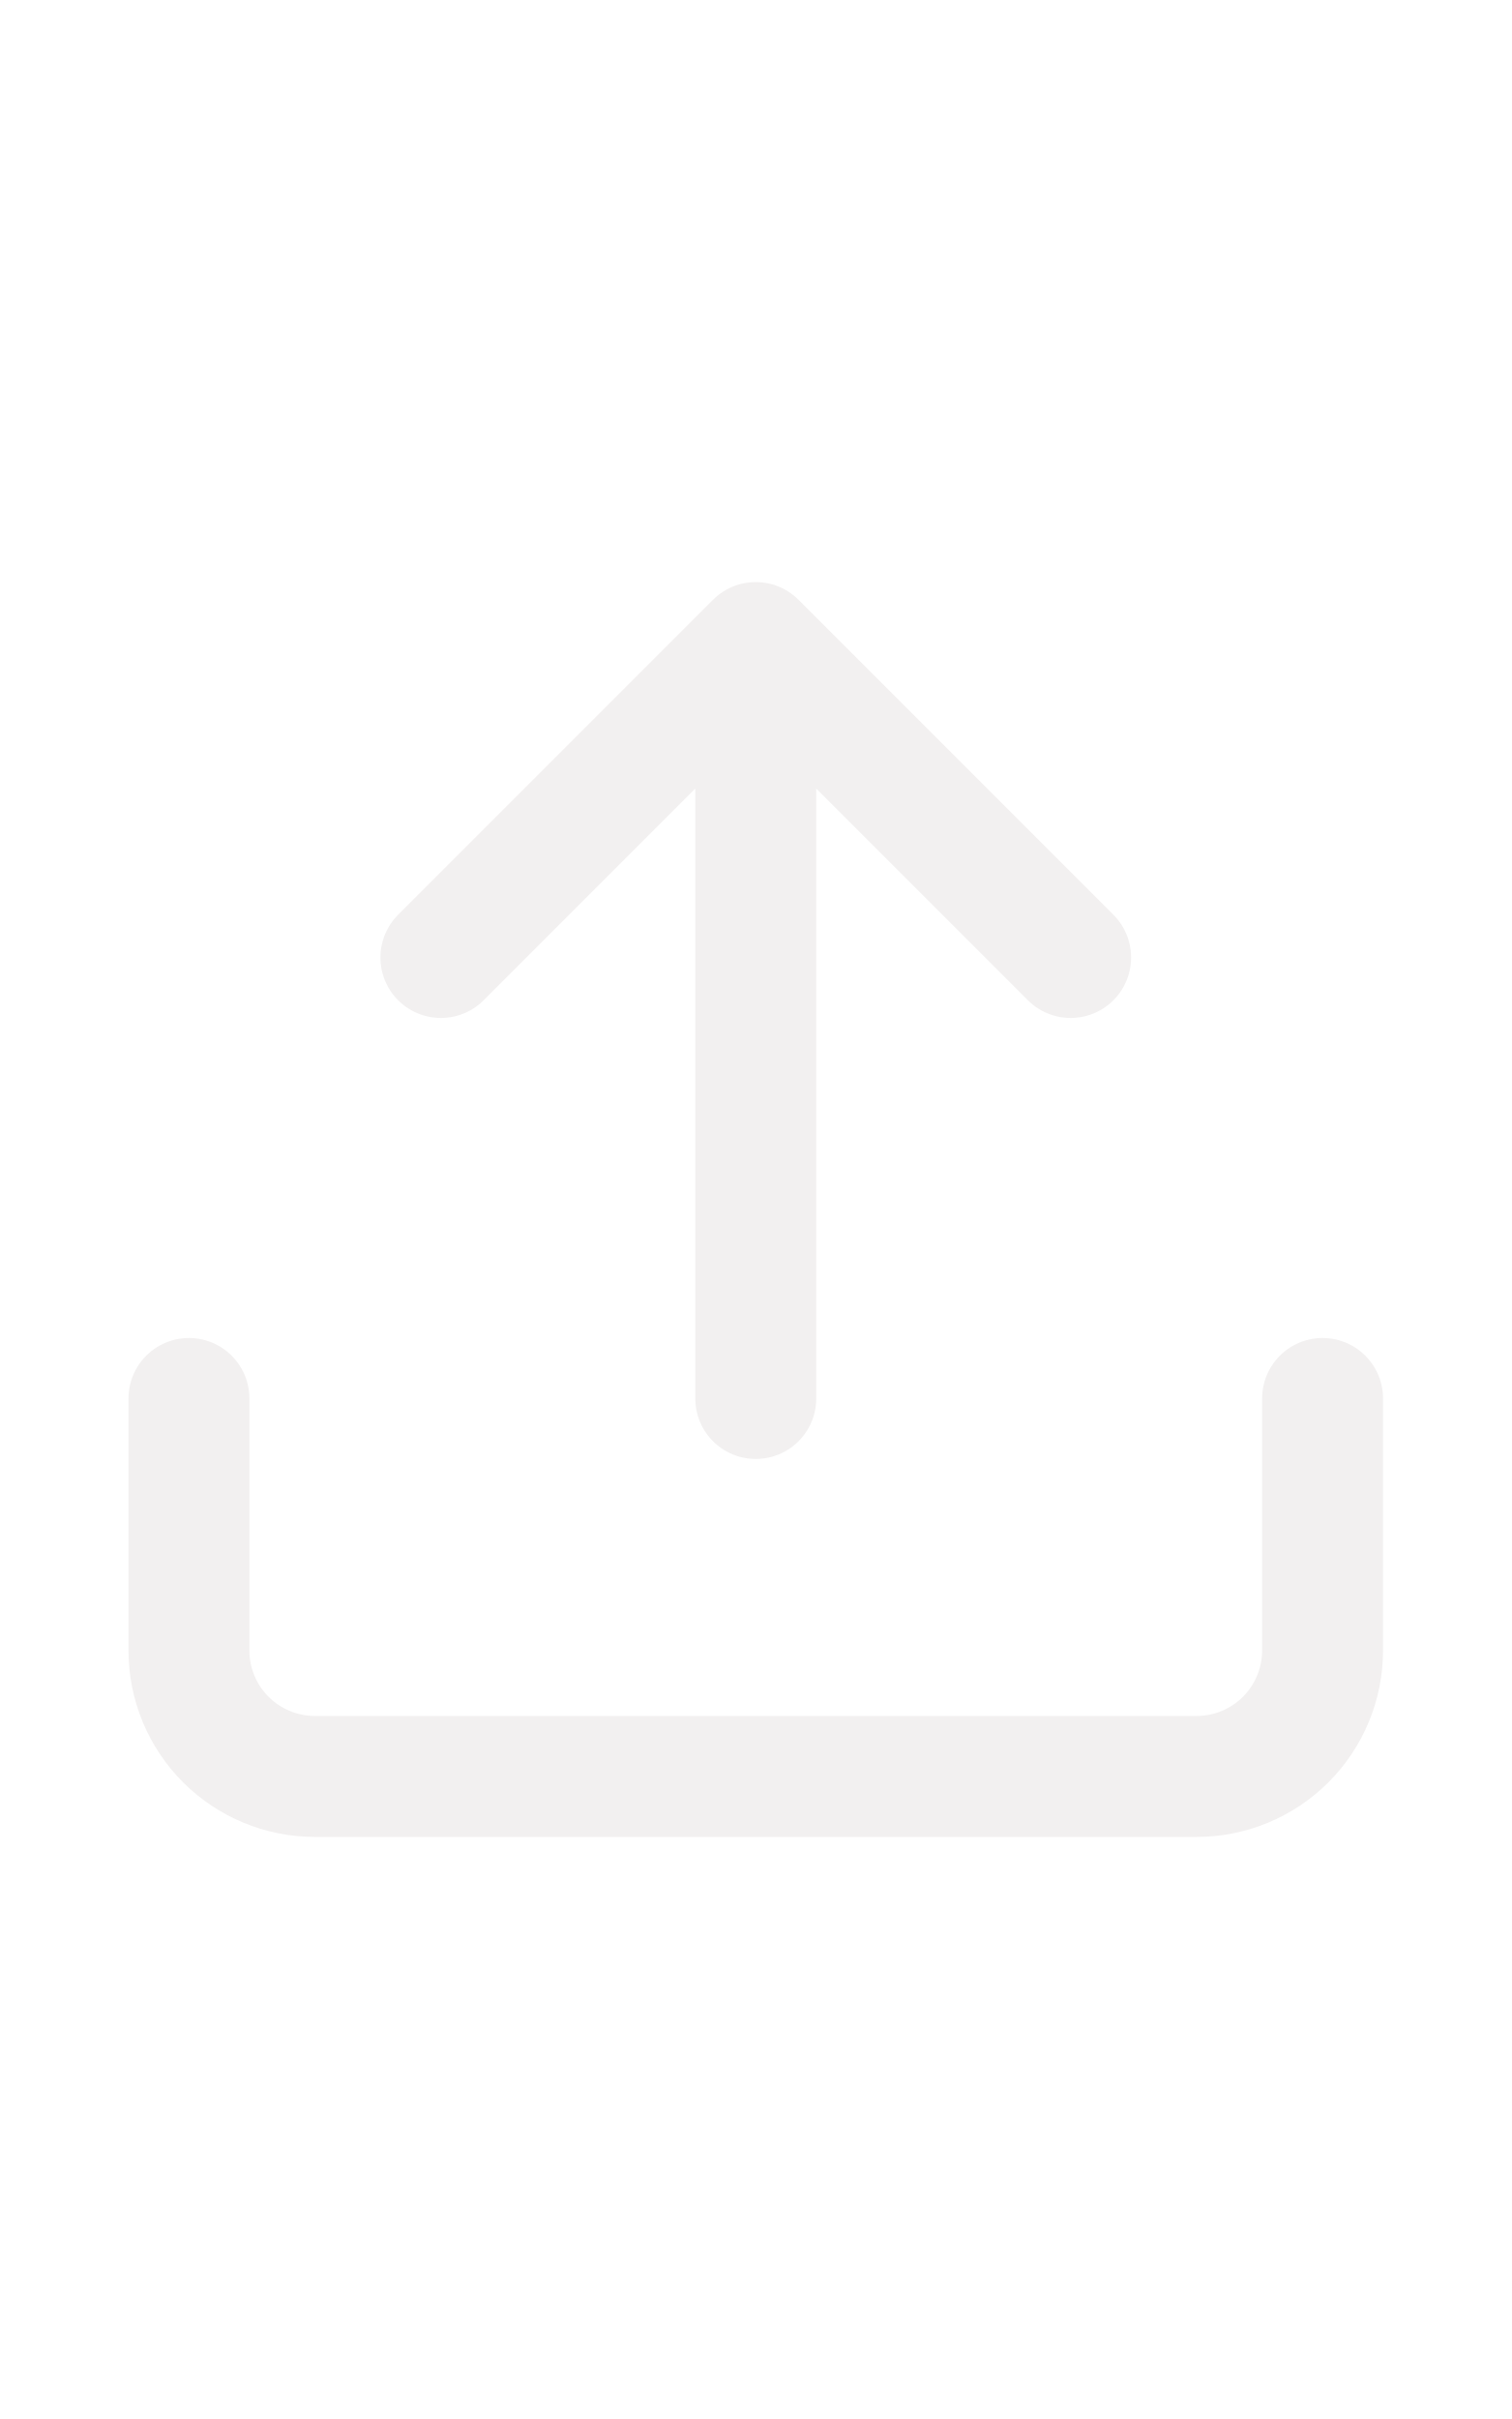
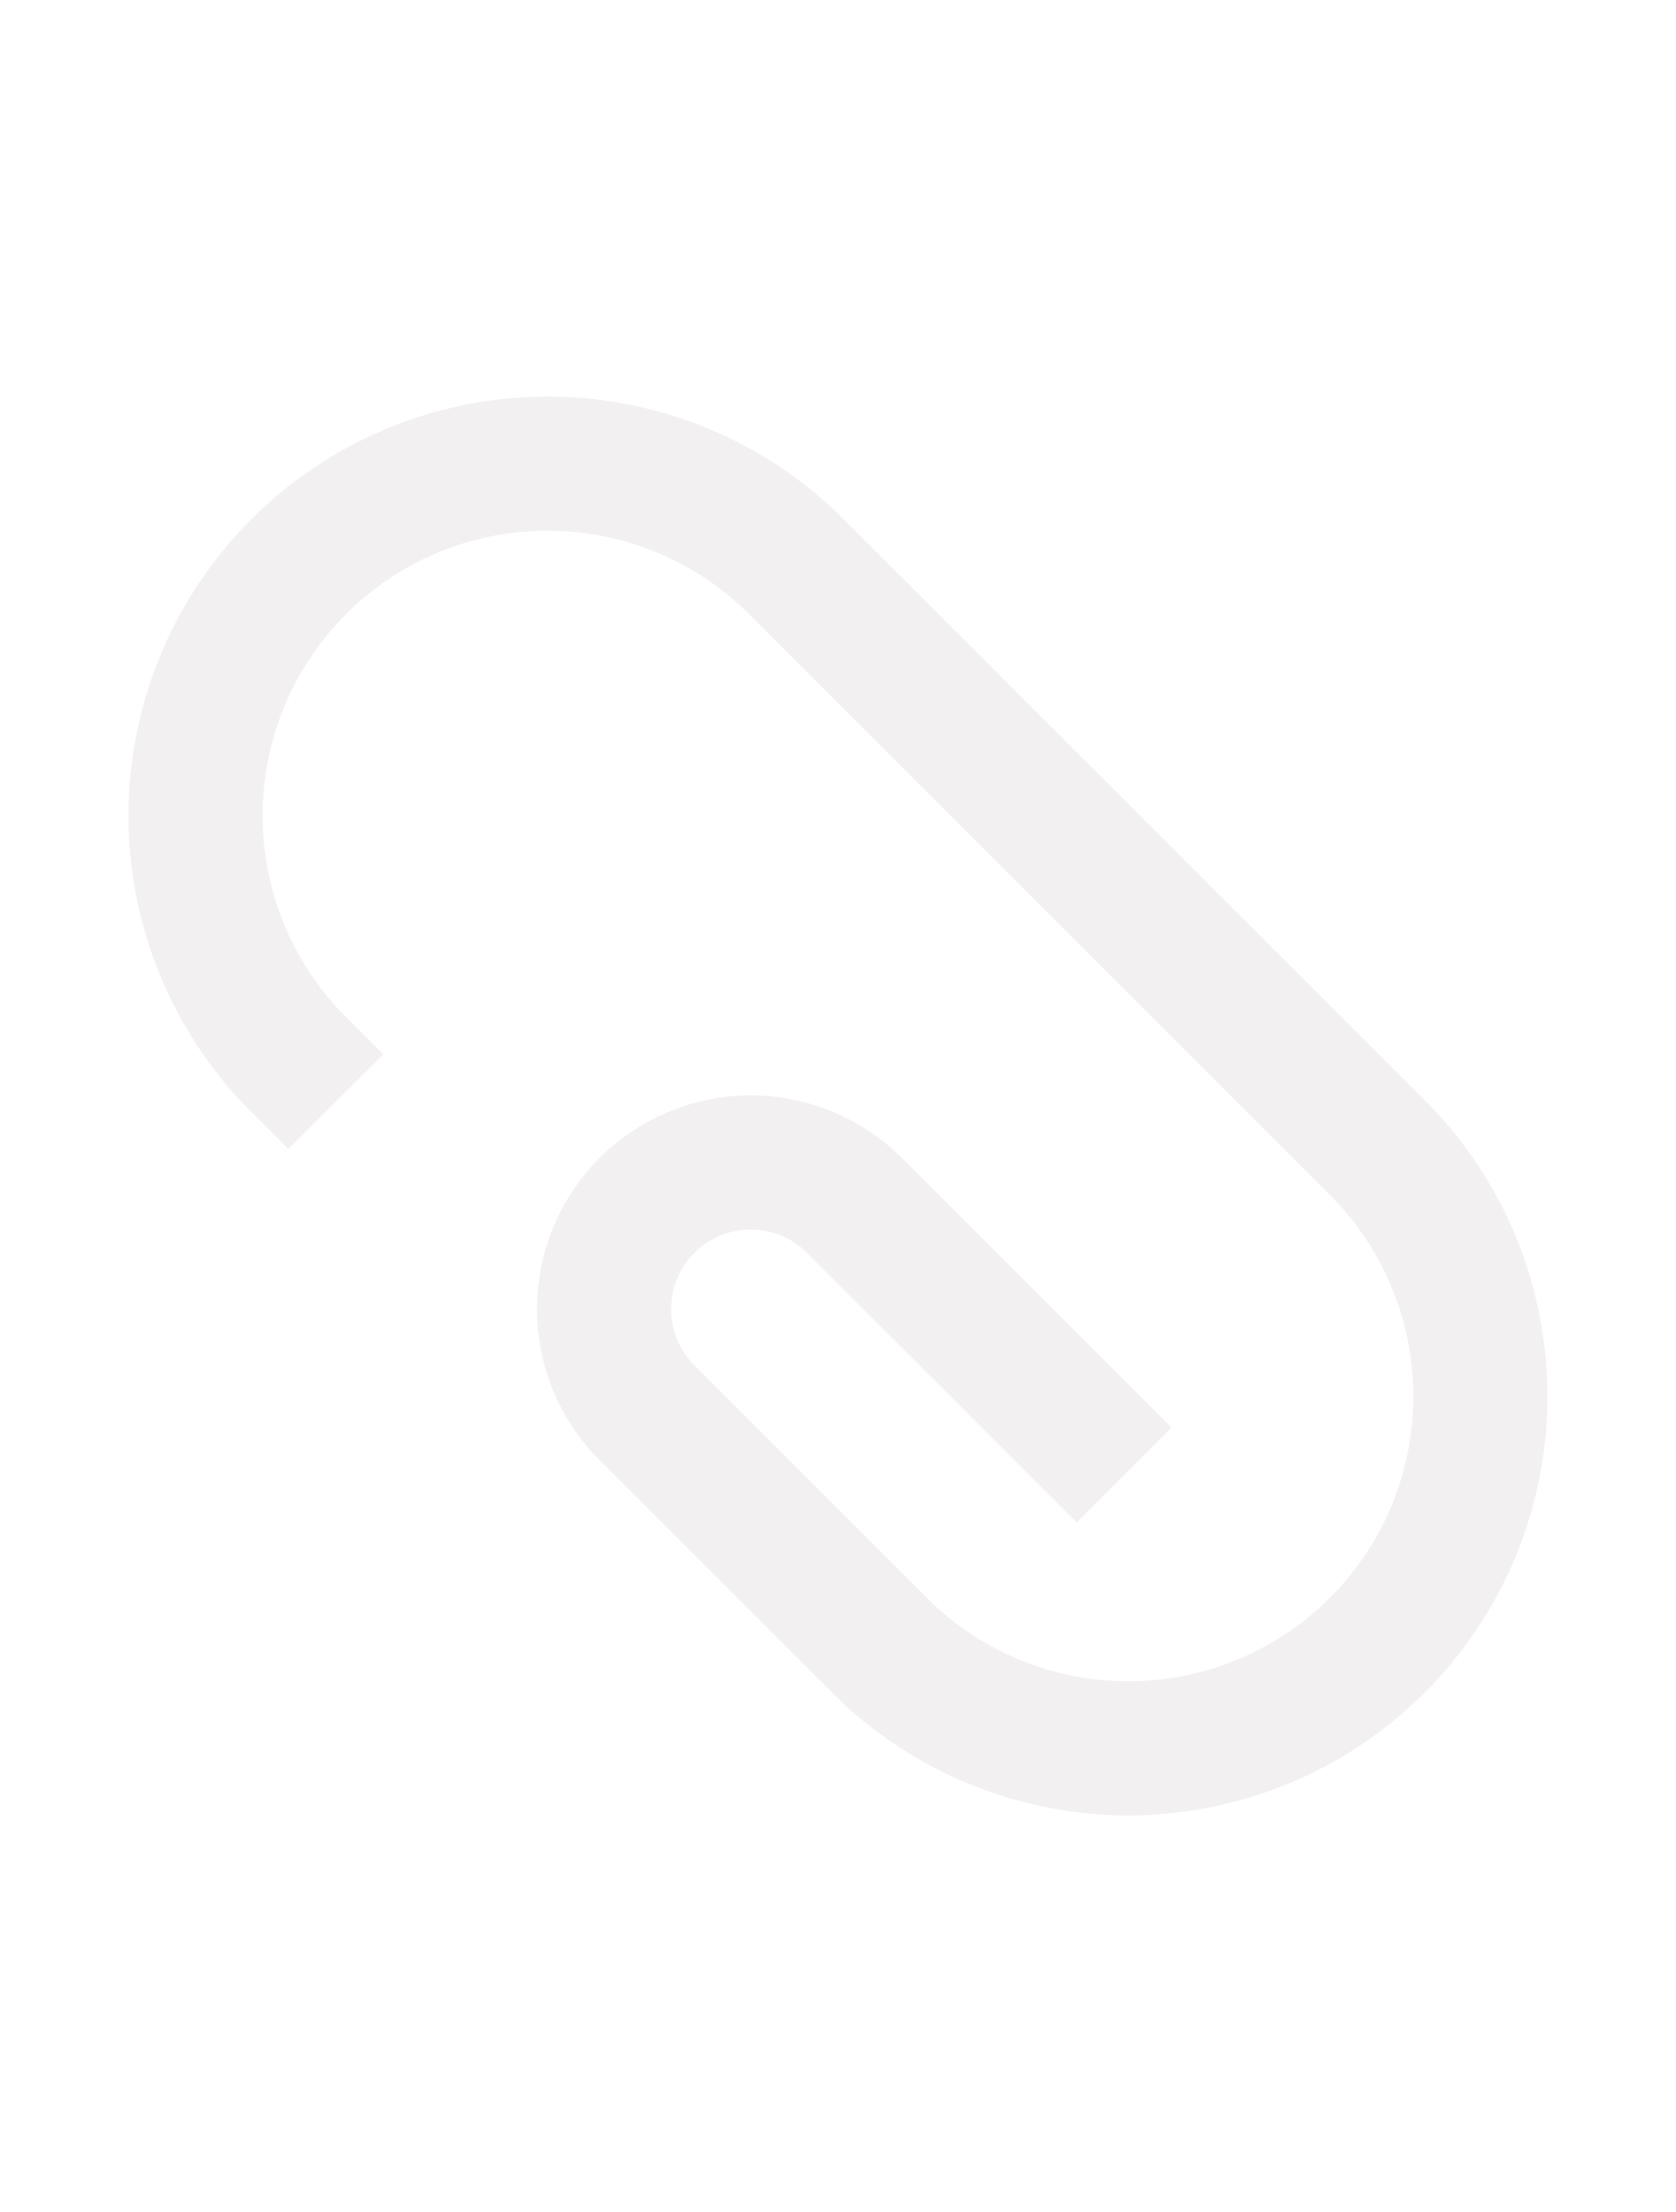
- <svg xmlns="http://www.w3.org/2000/svg" width="25" height="40" viewBox="0 0 25 40" fill="none">
-   <path d="M21.875 23.125V27.292C21.875 27.844 21.655 28.374 21.265 28.765C20.874 29.155 20.344 29.375 19.792 29.375H5.208C4.656 29.375 4.126 29.155 3.735 28.765C3.344 28.374 3.125 27.844 3.125 27.292V23.125M17.708 15.833L12.5 10.625M12.5 10.625L7.292 15.833M12.5 10.625V23.125" stroke="#F2F0F0" stroke-width="2" stroke-linecap="round" stroke-linejoin="round" />
+ <svg xmlns="http://www.w3.org/2000/svg" width="25" height="33" viewBox="0 0 25 33" fill="none">
+   <path d="M5.009 16.436L4.391 15.816C3.434 14.825 2.905 13.499 2.917 12.122C2.929 10.745 3.481 9.428 4.455 8.455C5.428 7.481 6.745 6.929 8.122 6.917C9.499 6.905 10.825 7.434 11.816 8.391L20.48 17.055C20.982 17.54 21.382 18.119 21.657 18.76C21.932 19.4 22.077 20.089 22.083 20.787C22.089 21.484 21.956 22.175 21.692 22.821C21.428 23.466 21.038 24.052 20.545 24.545C20.052 25.038 19.466 25.428 18.821 25.692C18.175 25.956 17.484 26.089 16.787 26.083C16.089 26.077 15.4 25.932 14.76 25.657C14.119 25.382 13.54 24.982 13.055 24.48L11.816 23.243M12.435 23.862L9.651 21.078C9.24 20.667 9.01 20.11 9.01 19.53C9.01 18.95 9.24 18.393 9.651 17.983C10.061 17.573 10.618 17.342 11.198 17.342C11.778 17.342 12.335 17.573 12.745 17.983L16.768 22.005" stroke="#F2F0F0" stroke-width="2" />
</svg>
